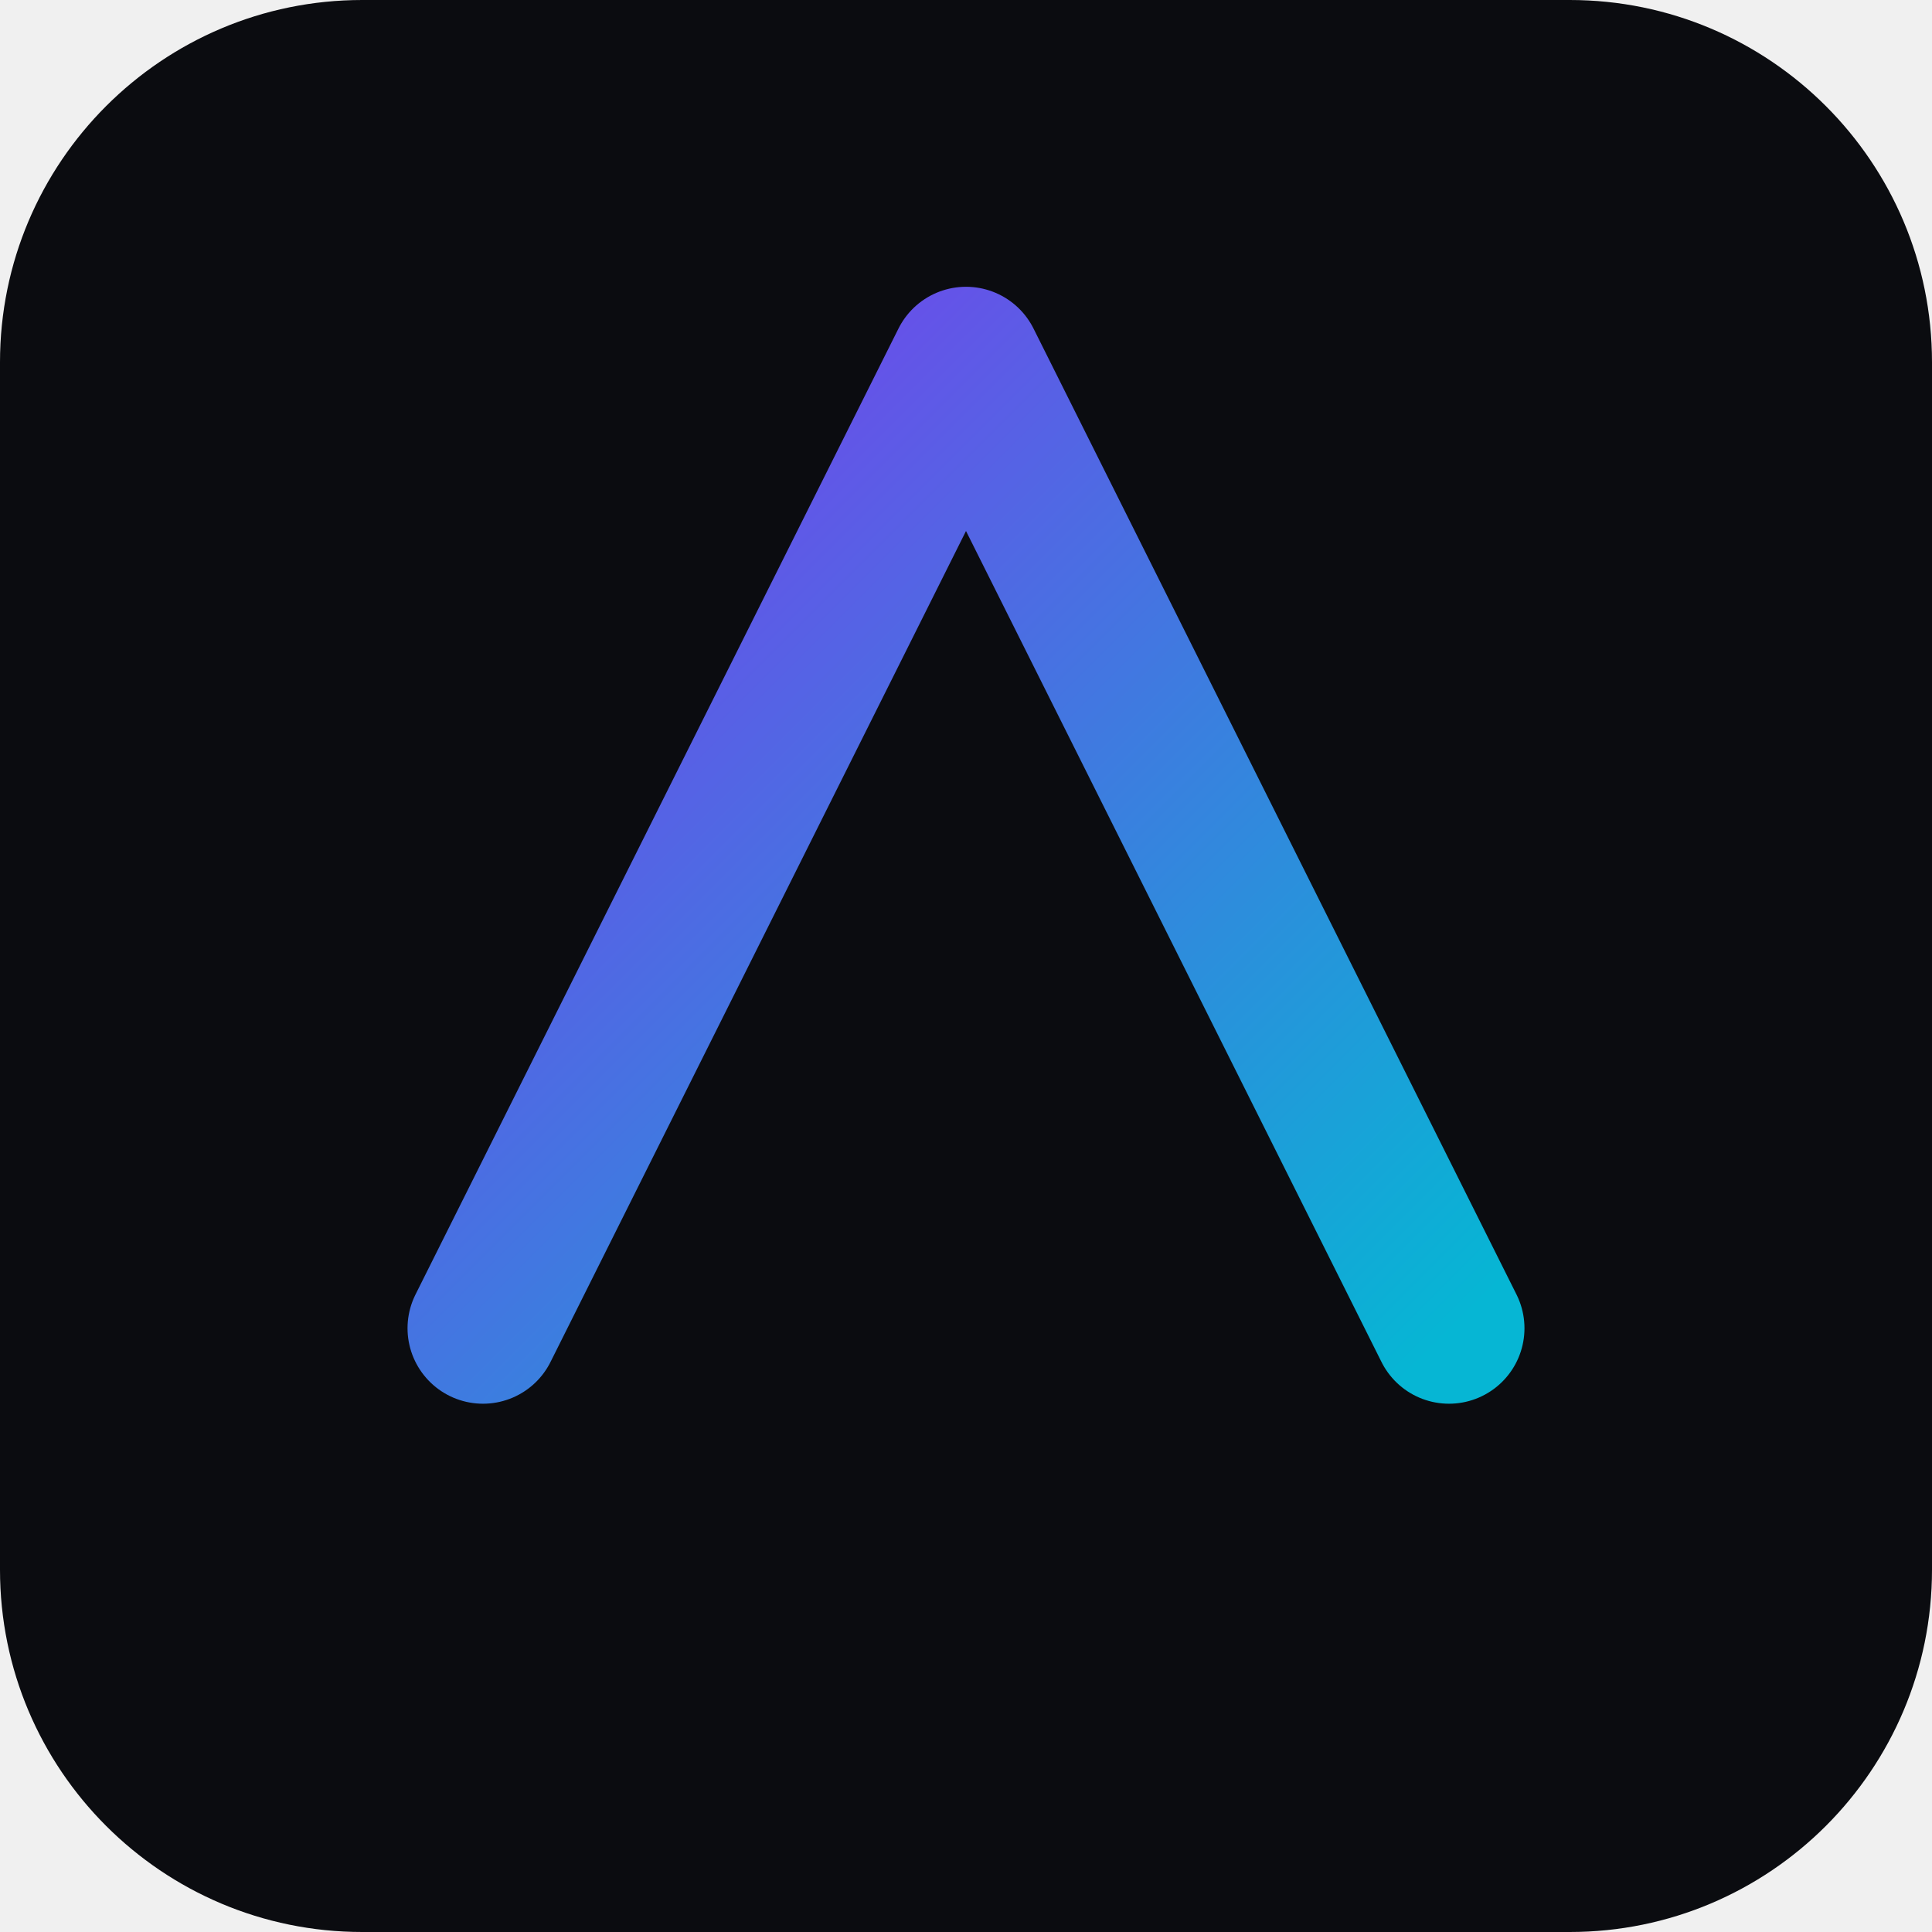
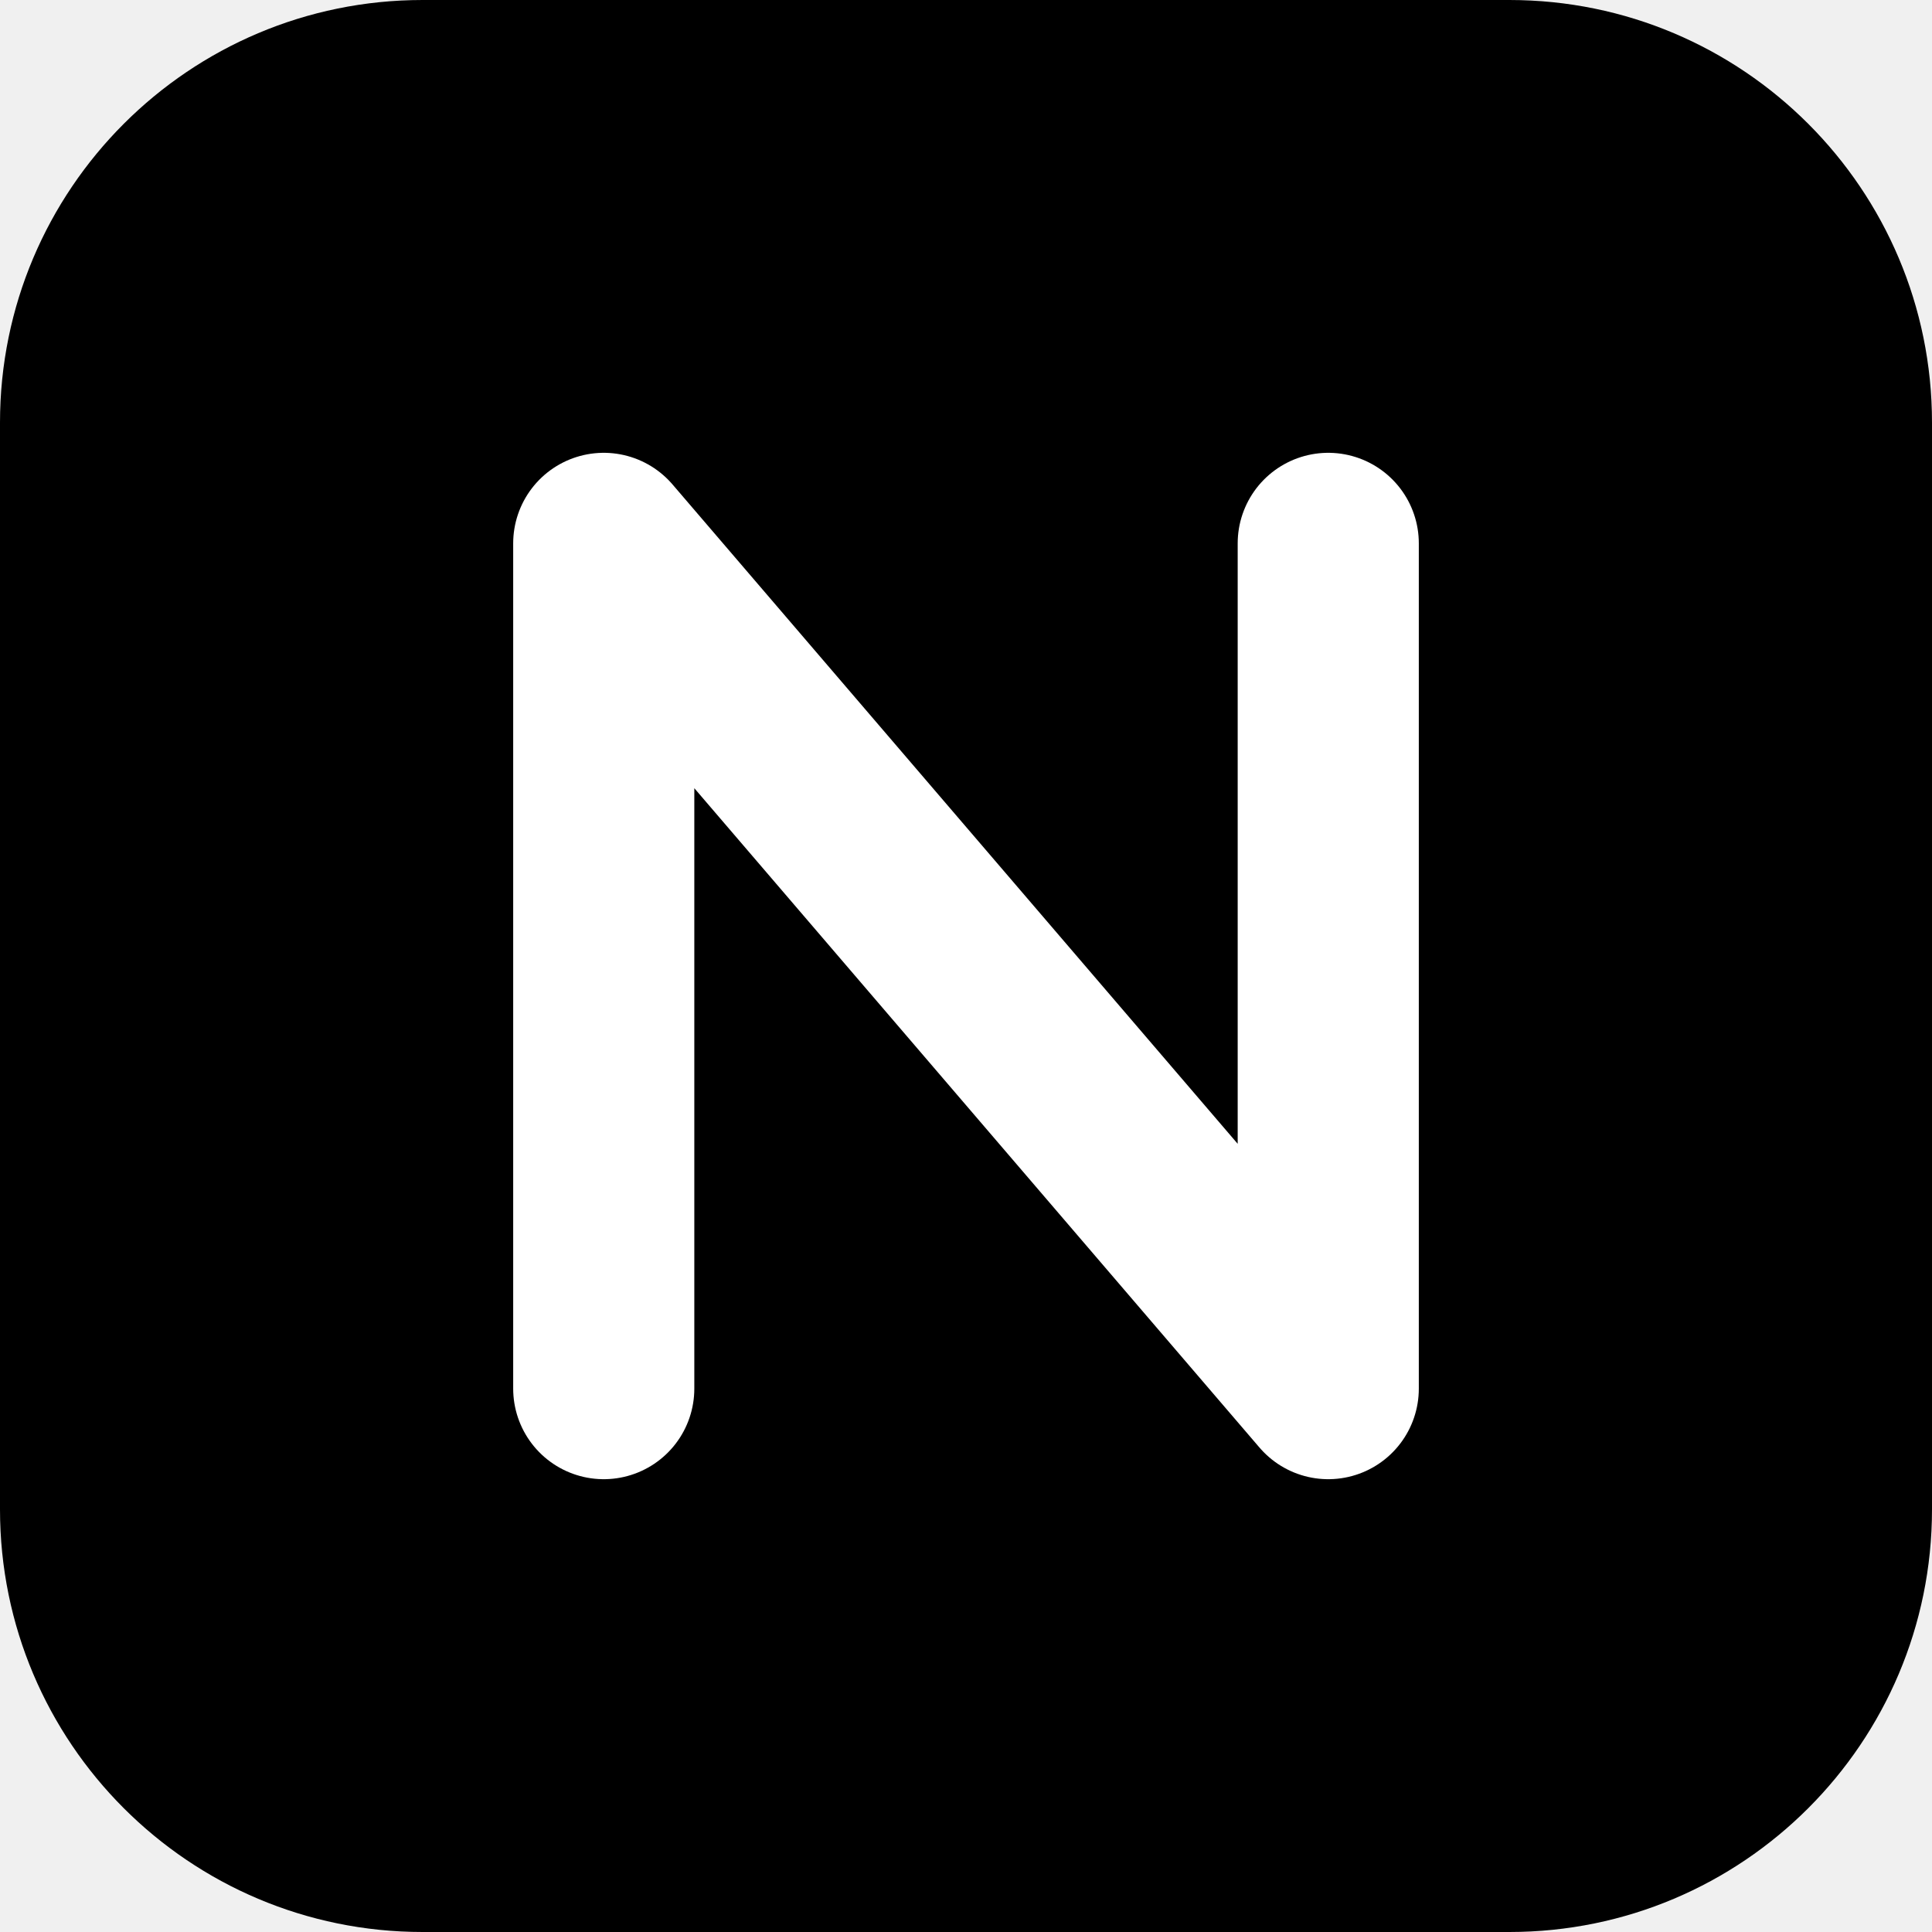
<svg xmlns="http://www.w3.org/2000/svg" viewBox="0 0 256 256">
-   <defs>
-     <linearGradient id="g" x1="0" y1="0" x2="1" y2="1">
-       <stop offset="0%" stop-color="#7c3aed" />
-       <stop offset="100%" stop-color="#06b6d4" />
-     </linearGradient>
-   </defs>
-   <rect width="256" height="256" rx="48" fill="#0b0c10" />
-   <path d="M64 176 L128 48 L192 176" fill="none" stroke="url(#g)" stroke-width="20" stroke-linecap="round" stroke-linejoin="round" />
+   <rect width="256" height="256" rx="56" fill="#000000" />
+   <path d="M80 184V72l96 112V72" fill="none" stroke="#ffffff" stroke-width="24" stroke-linecap="round" stroke-linejoin="round" />
</svg>
